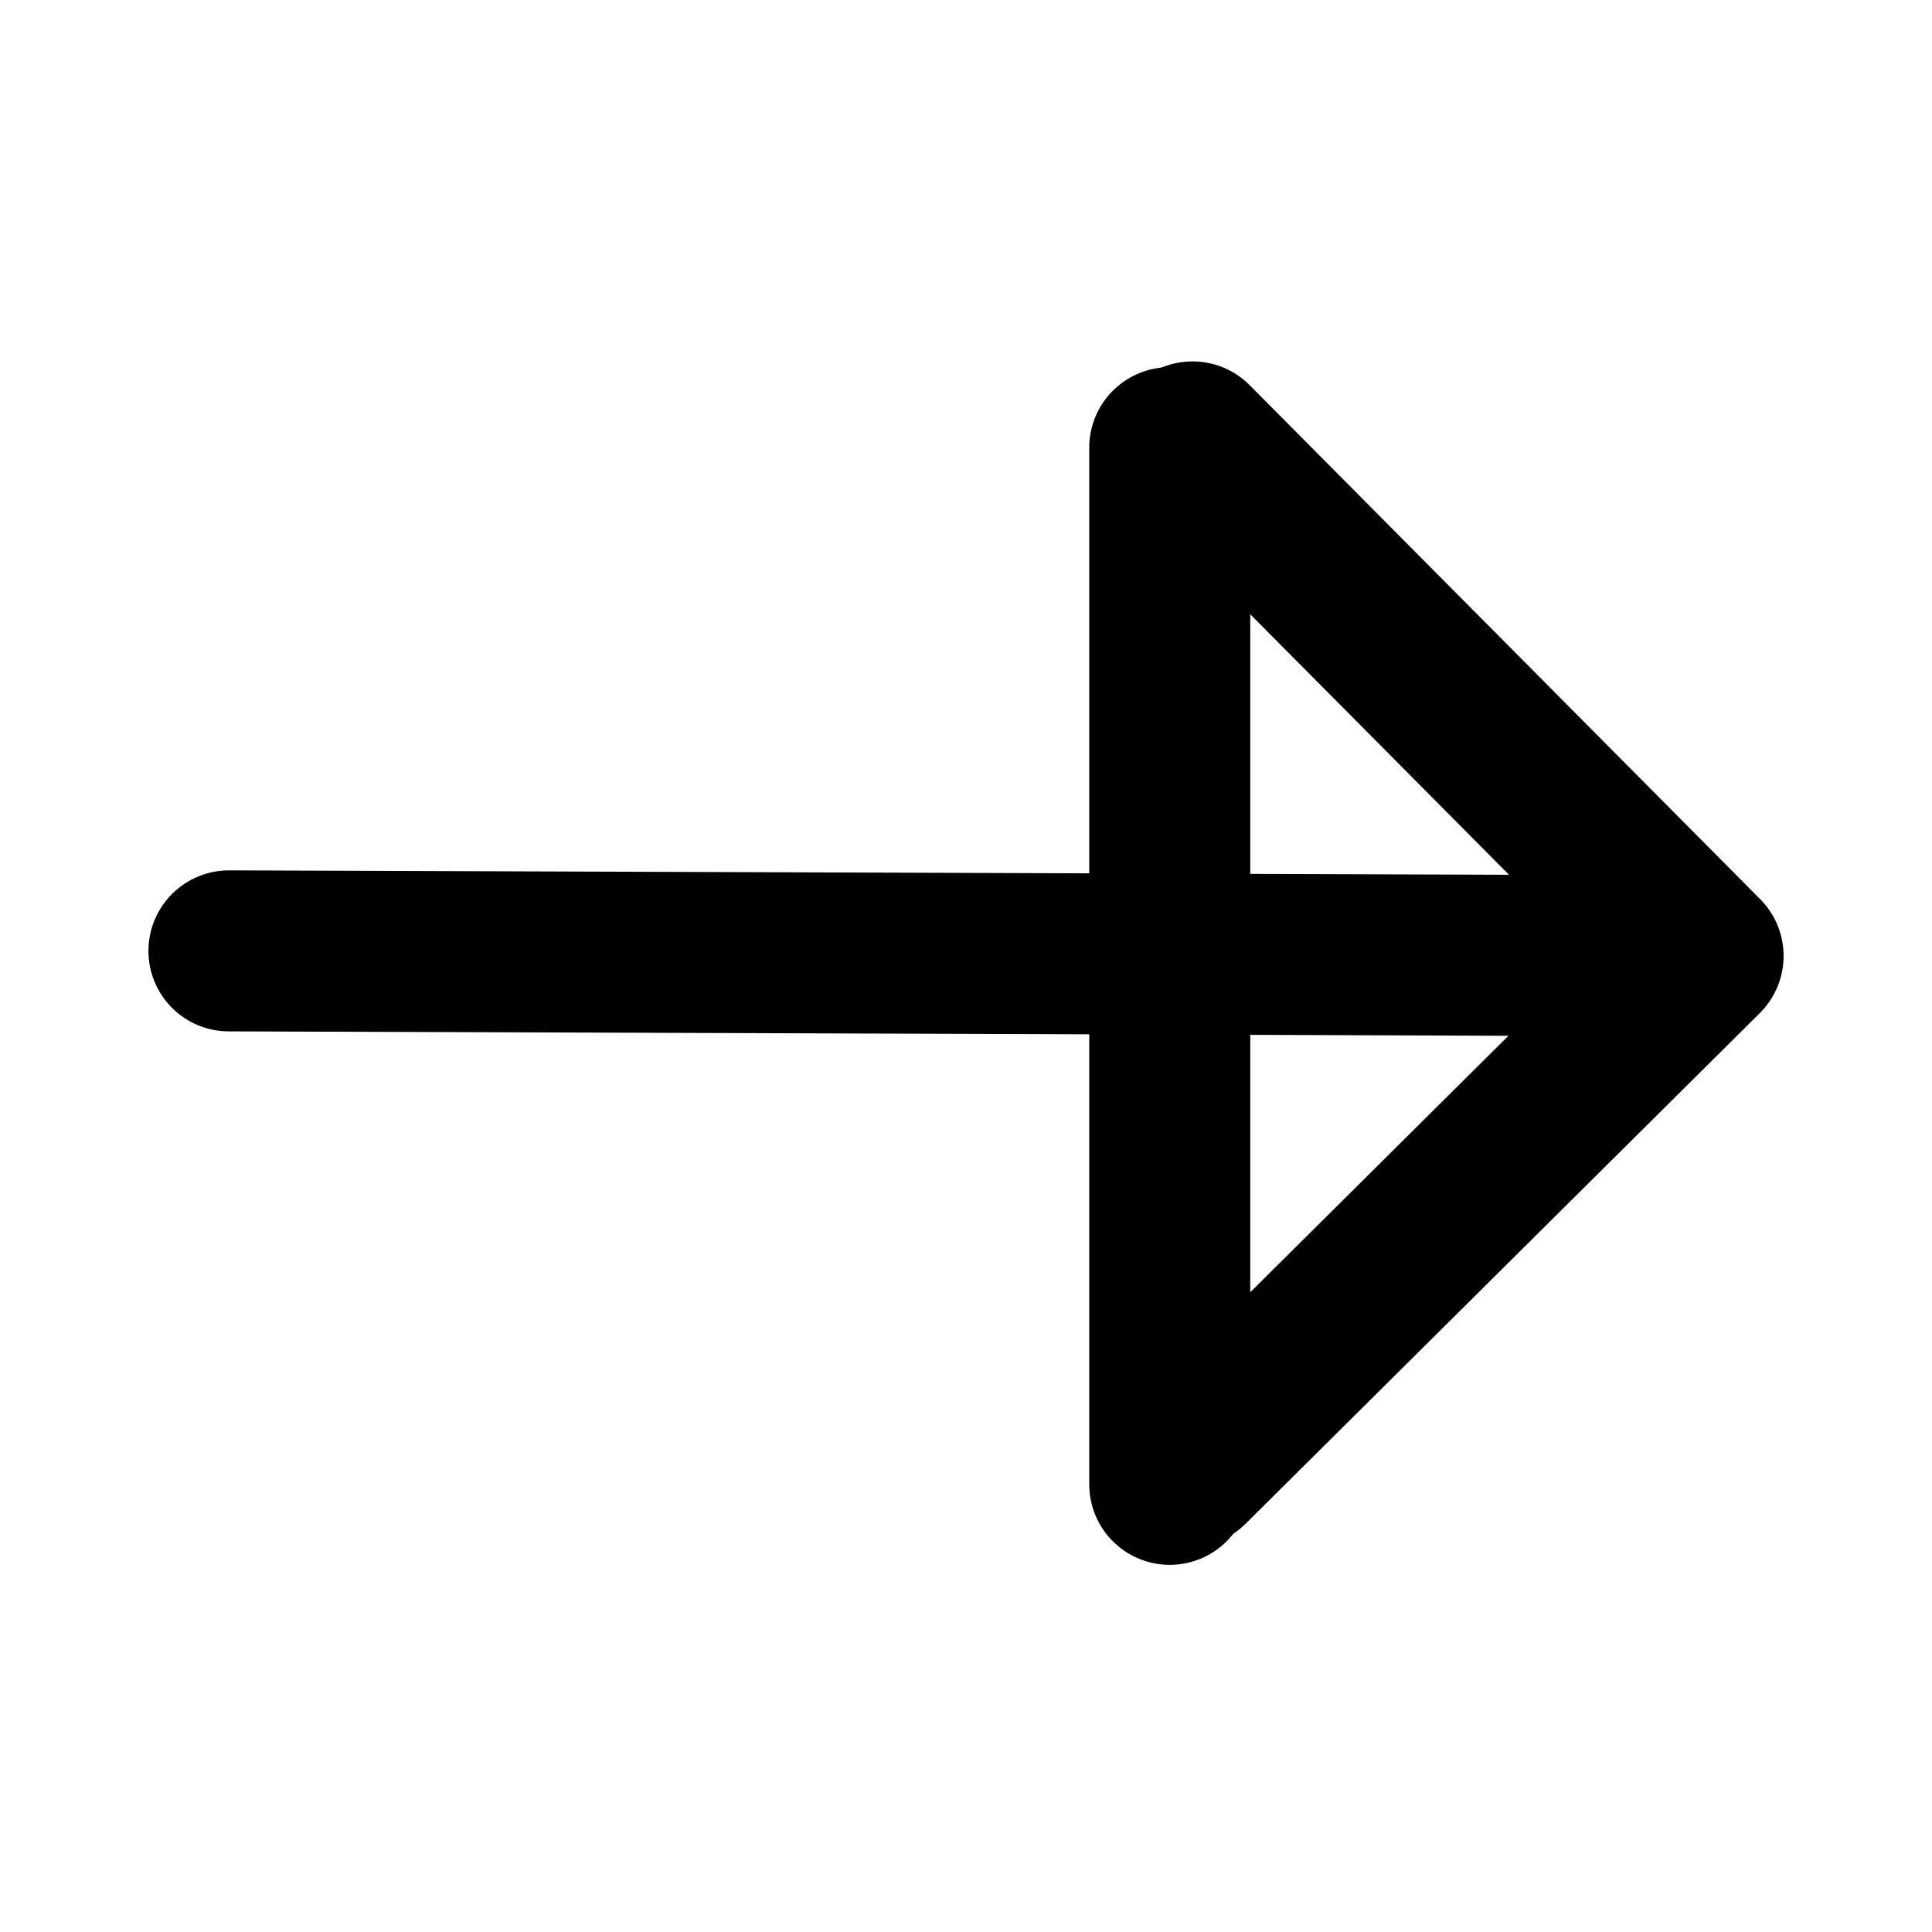
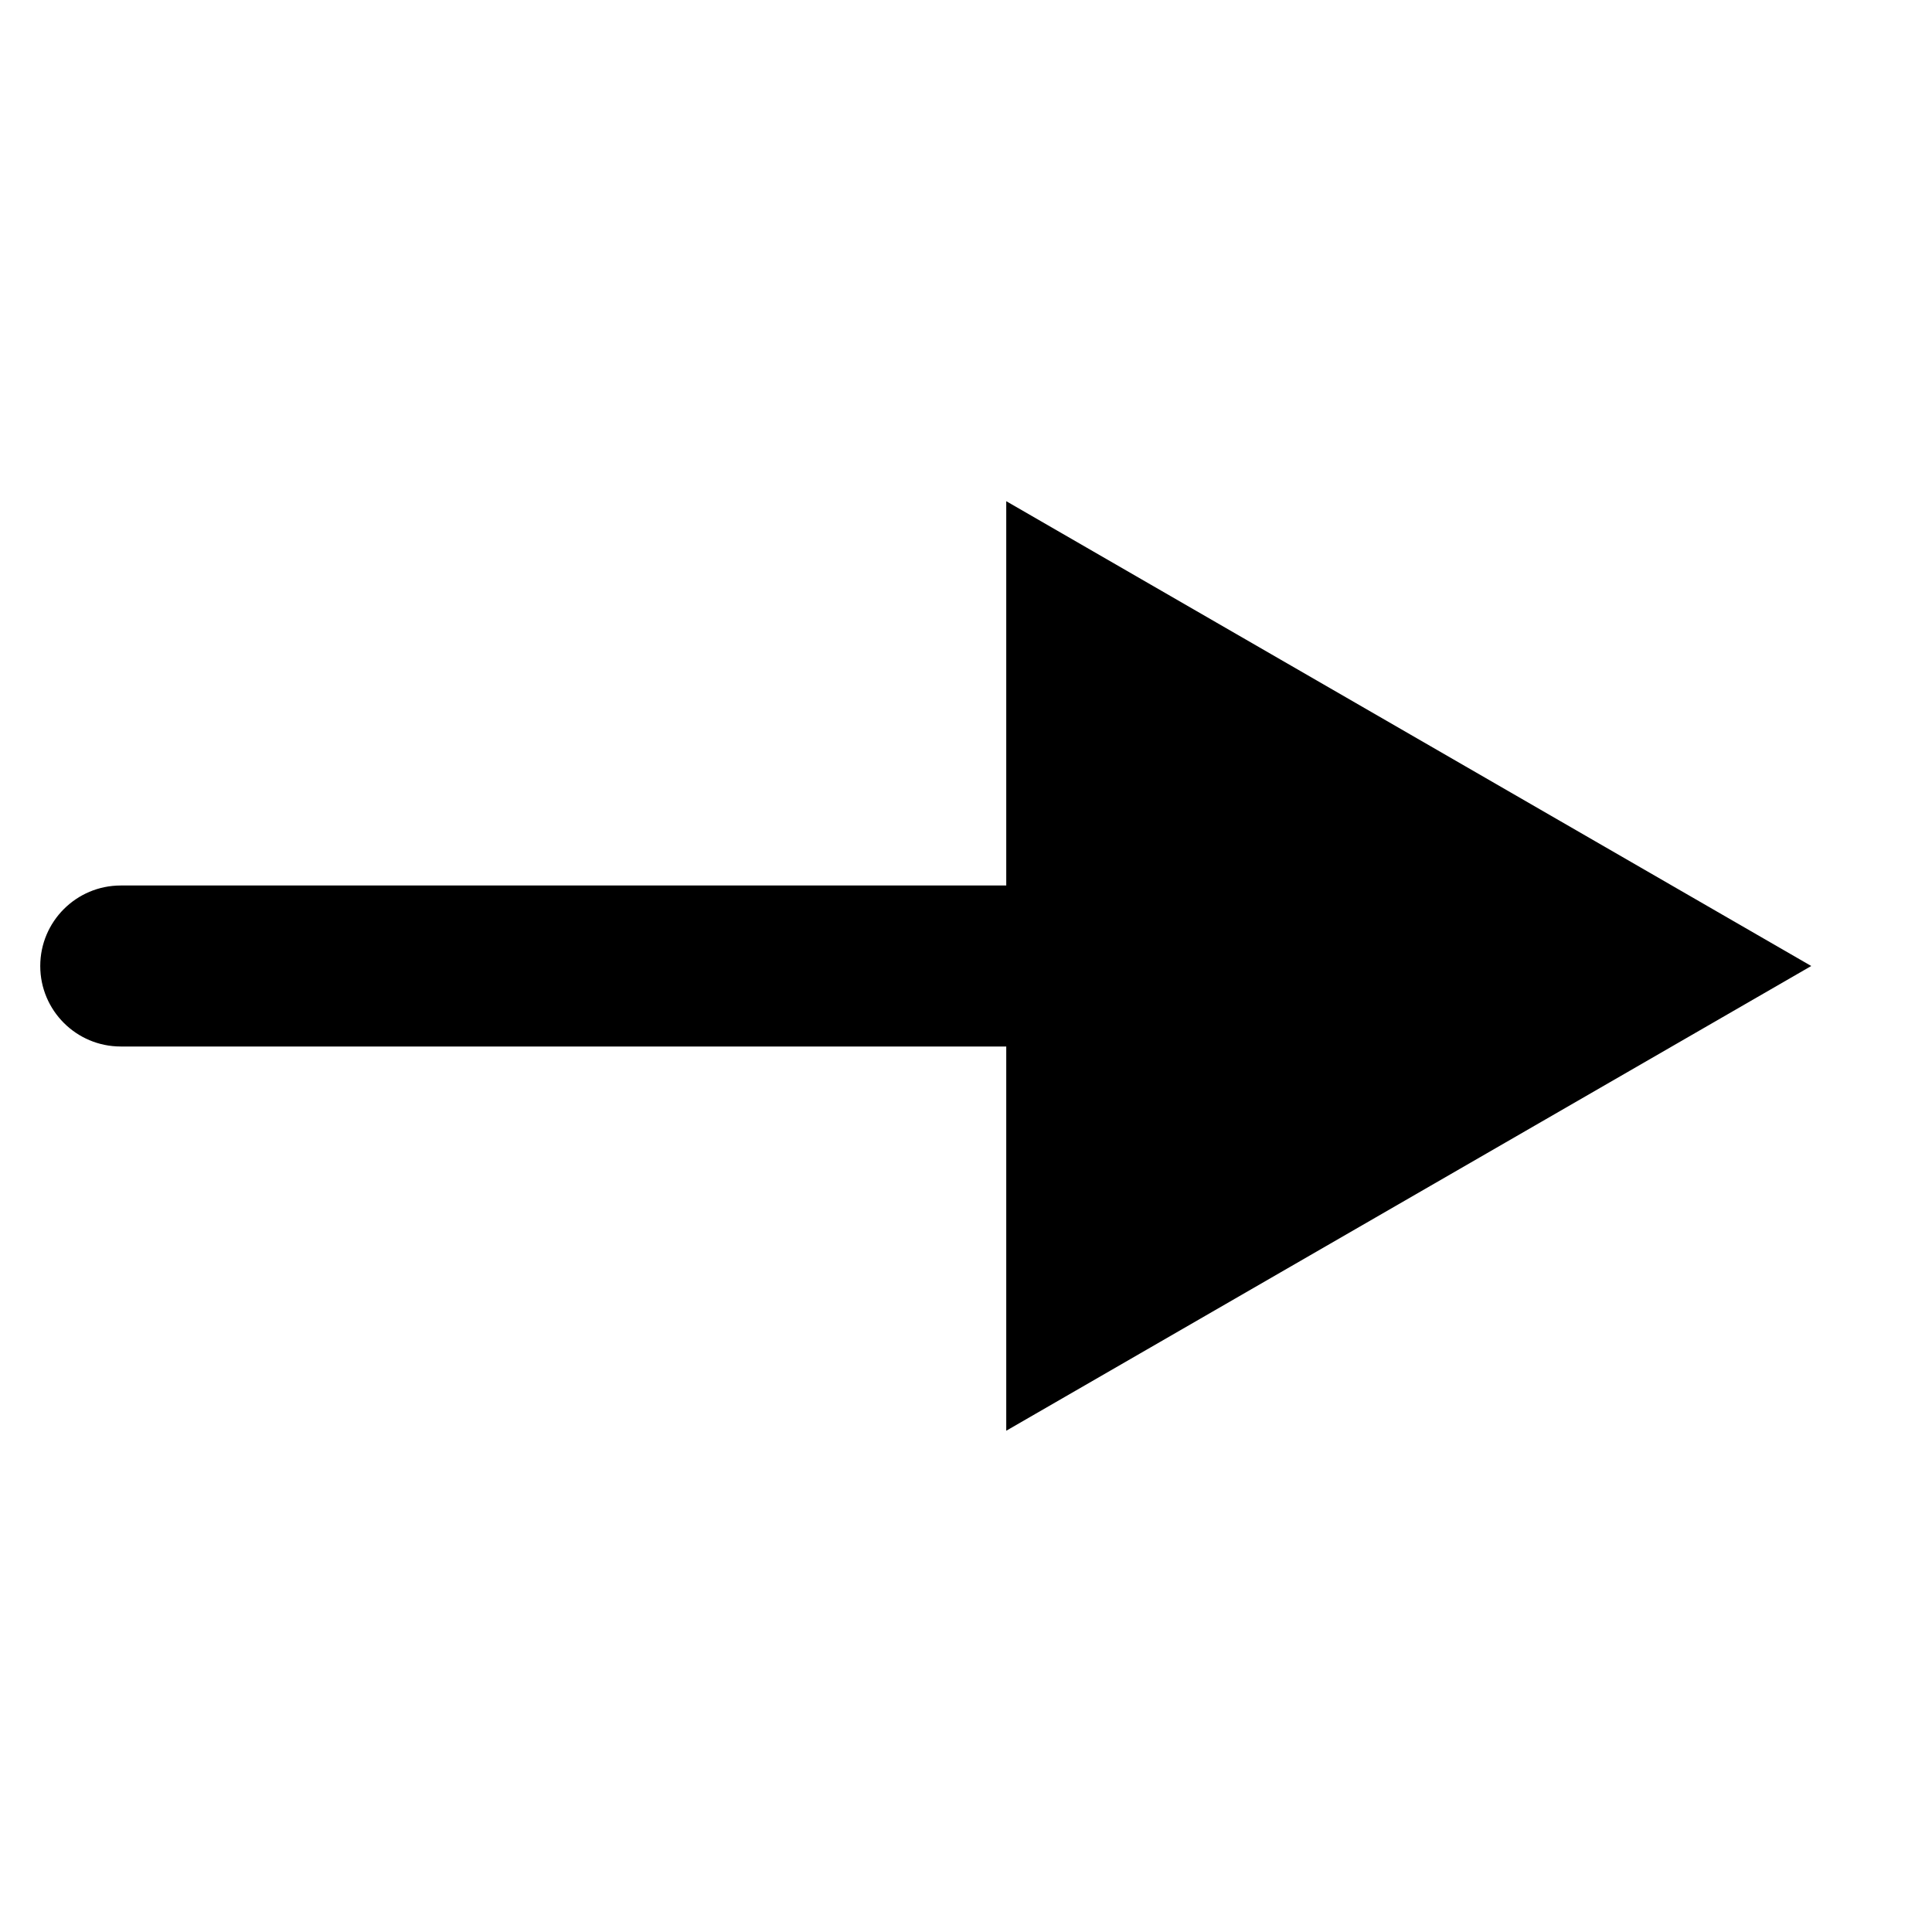
<svg xmlns="http://www.w3.org/2000/svg" width="24" height="24" viewBox="0 0 24 24" fill="none">
-   <path d="M2.847 10.812C2.295 10.811 1.846 11.257 1.844 11.809C1.842 12.361 2.288 12.811 2.84 12.812L2.844 11.812L2.847 10.812ZM21.861 12.585C22.253 12.195 22.255 11.562 21.866 11.17L15.524 4.785C15.134 4.393 14.501 4.391 14.109 4.78C13.717 5.169 13.715 5.802 14.104 6.194L19.742 11.87L14.066 17.508C13.674 17.897 13.672 18.53 14.061 18.922C14.45 19.314 15.083 19.316 15.475 18.927L21.861 12.585ZM2.844 11.812L2.84 12.812L21.153 12.875L21.156 11.875L21.16 10.875L2.847 10.812L2.844 11.812Z" fill="black" />
-   <path d="M14.531 18.439L14.531 5.561" stroke="black" stroke-width="2" stroke-linecap="round" />
+   <path d="M1.5 11C0.948 11 0.5 11.448 0.5 12C0.5 12.552 0.948 13 1.5 13L1.5 12L1.5 11ZM22.5 12L12.5 6.226L12.5 17.773L22.5 12ZM1.5 12L1.5 13L13.5 13V12V11L1.5 11L1.5 12Z" fill="black" />
</svg>
